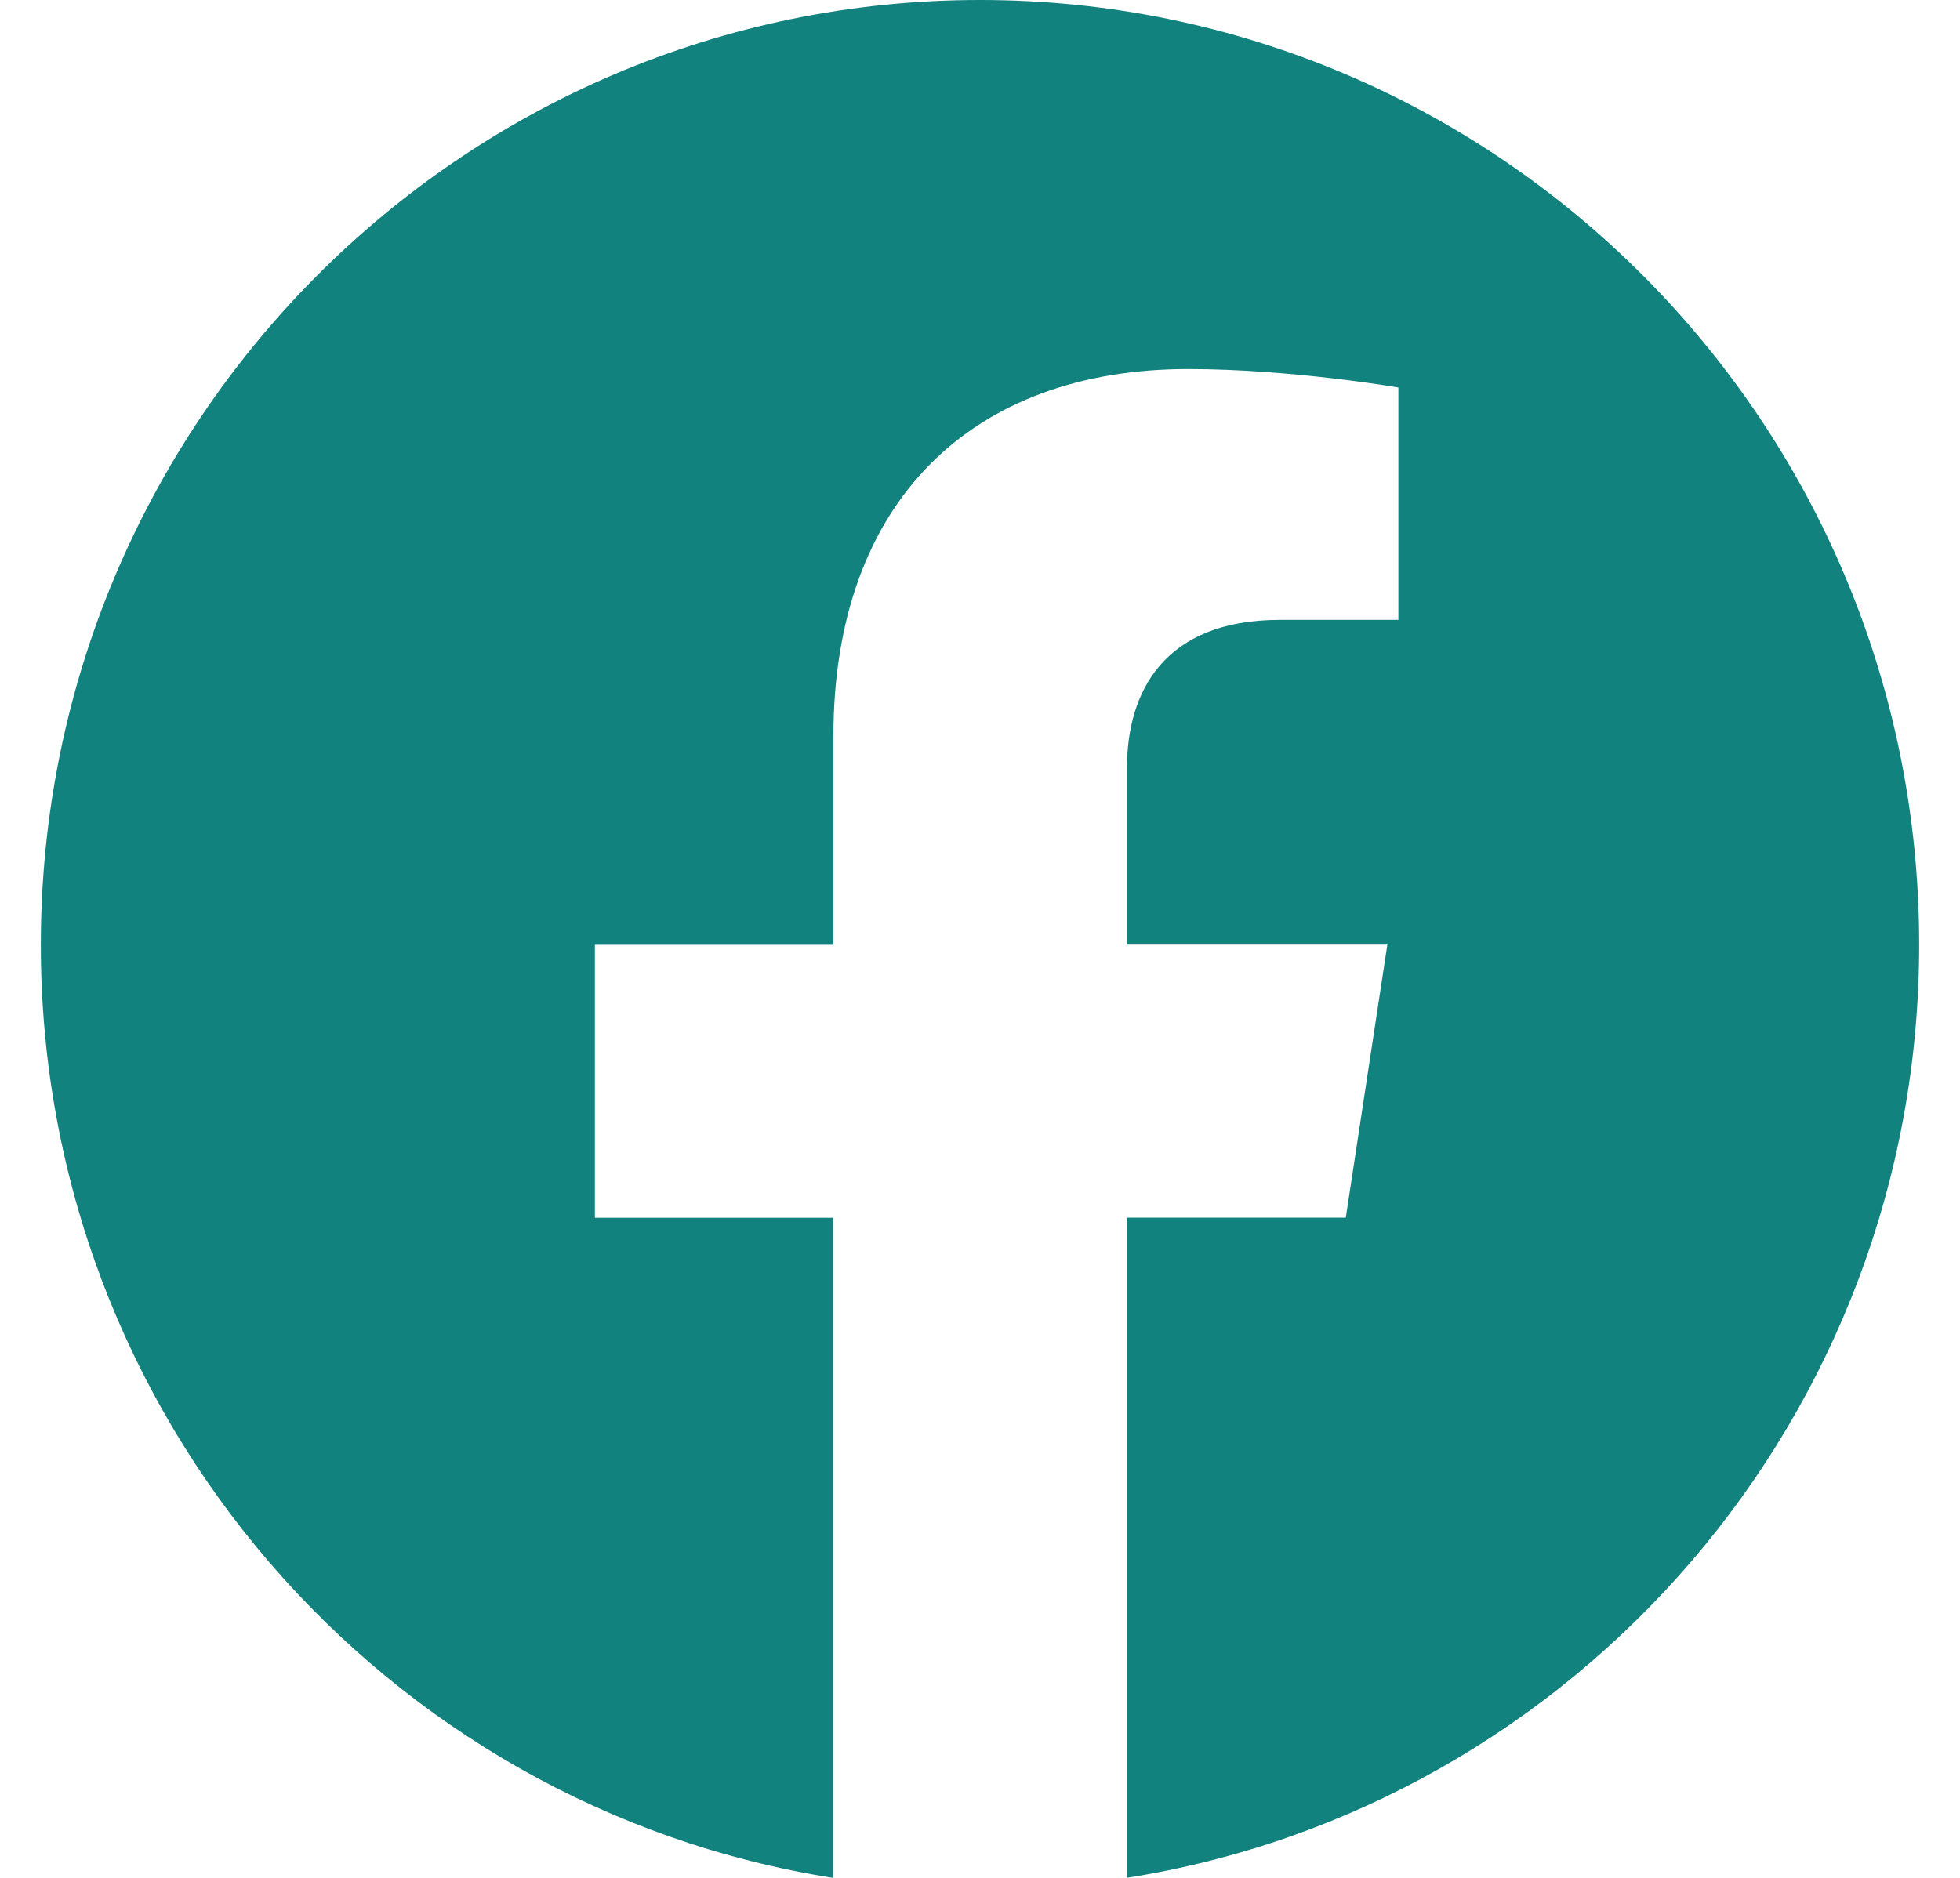
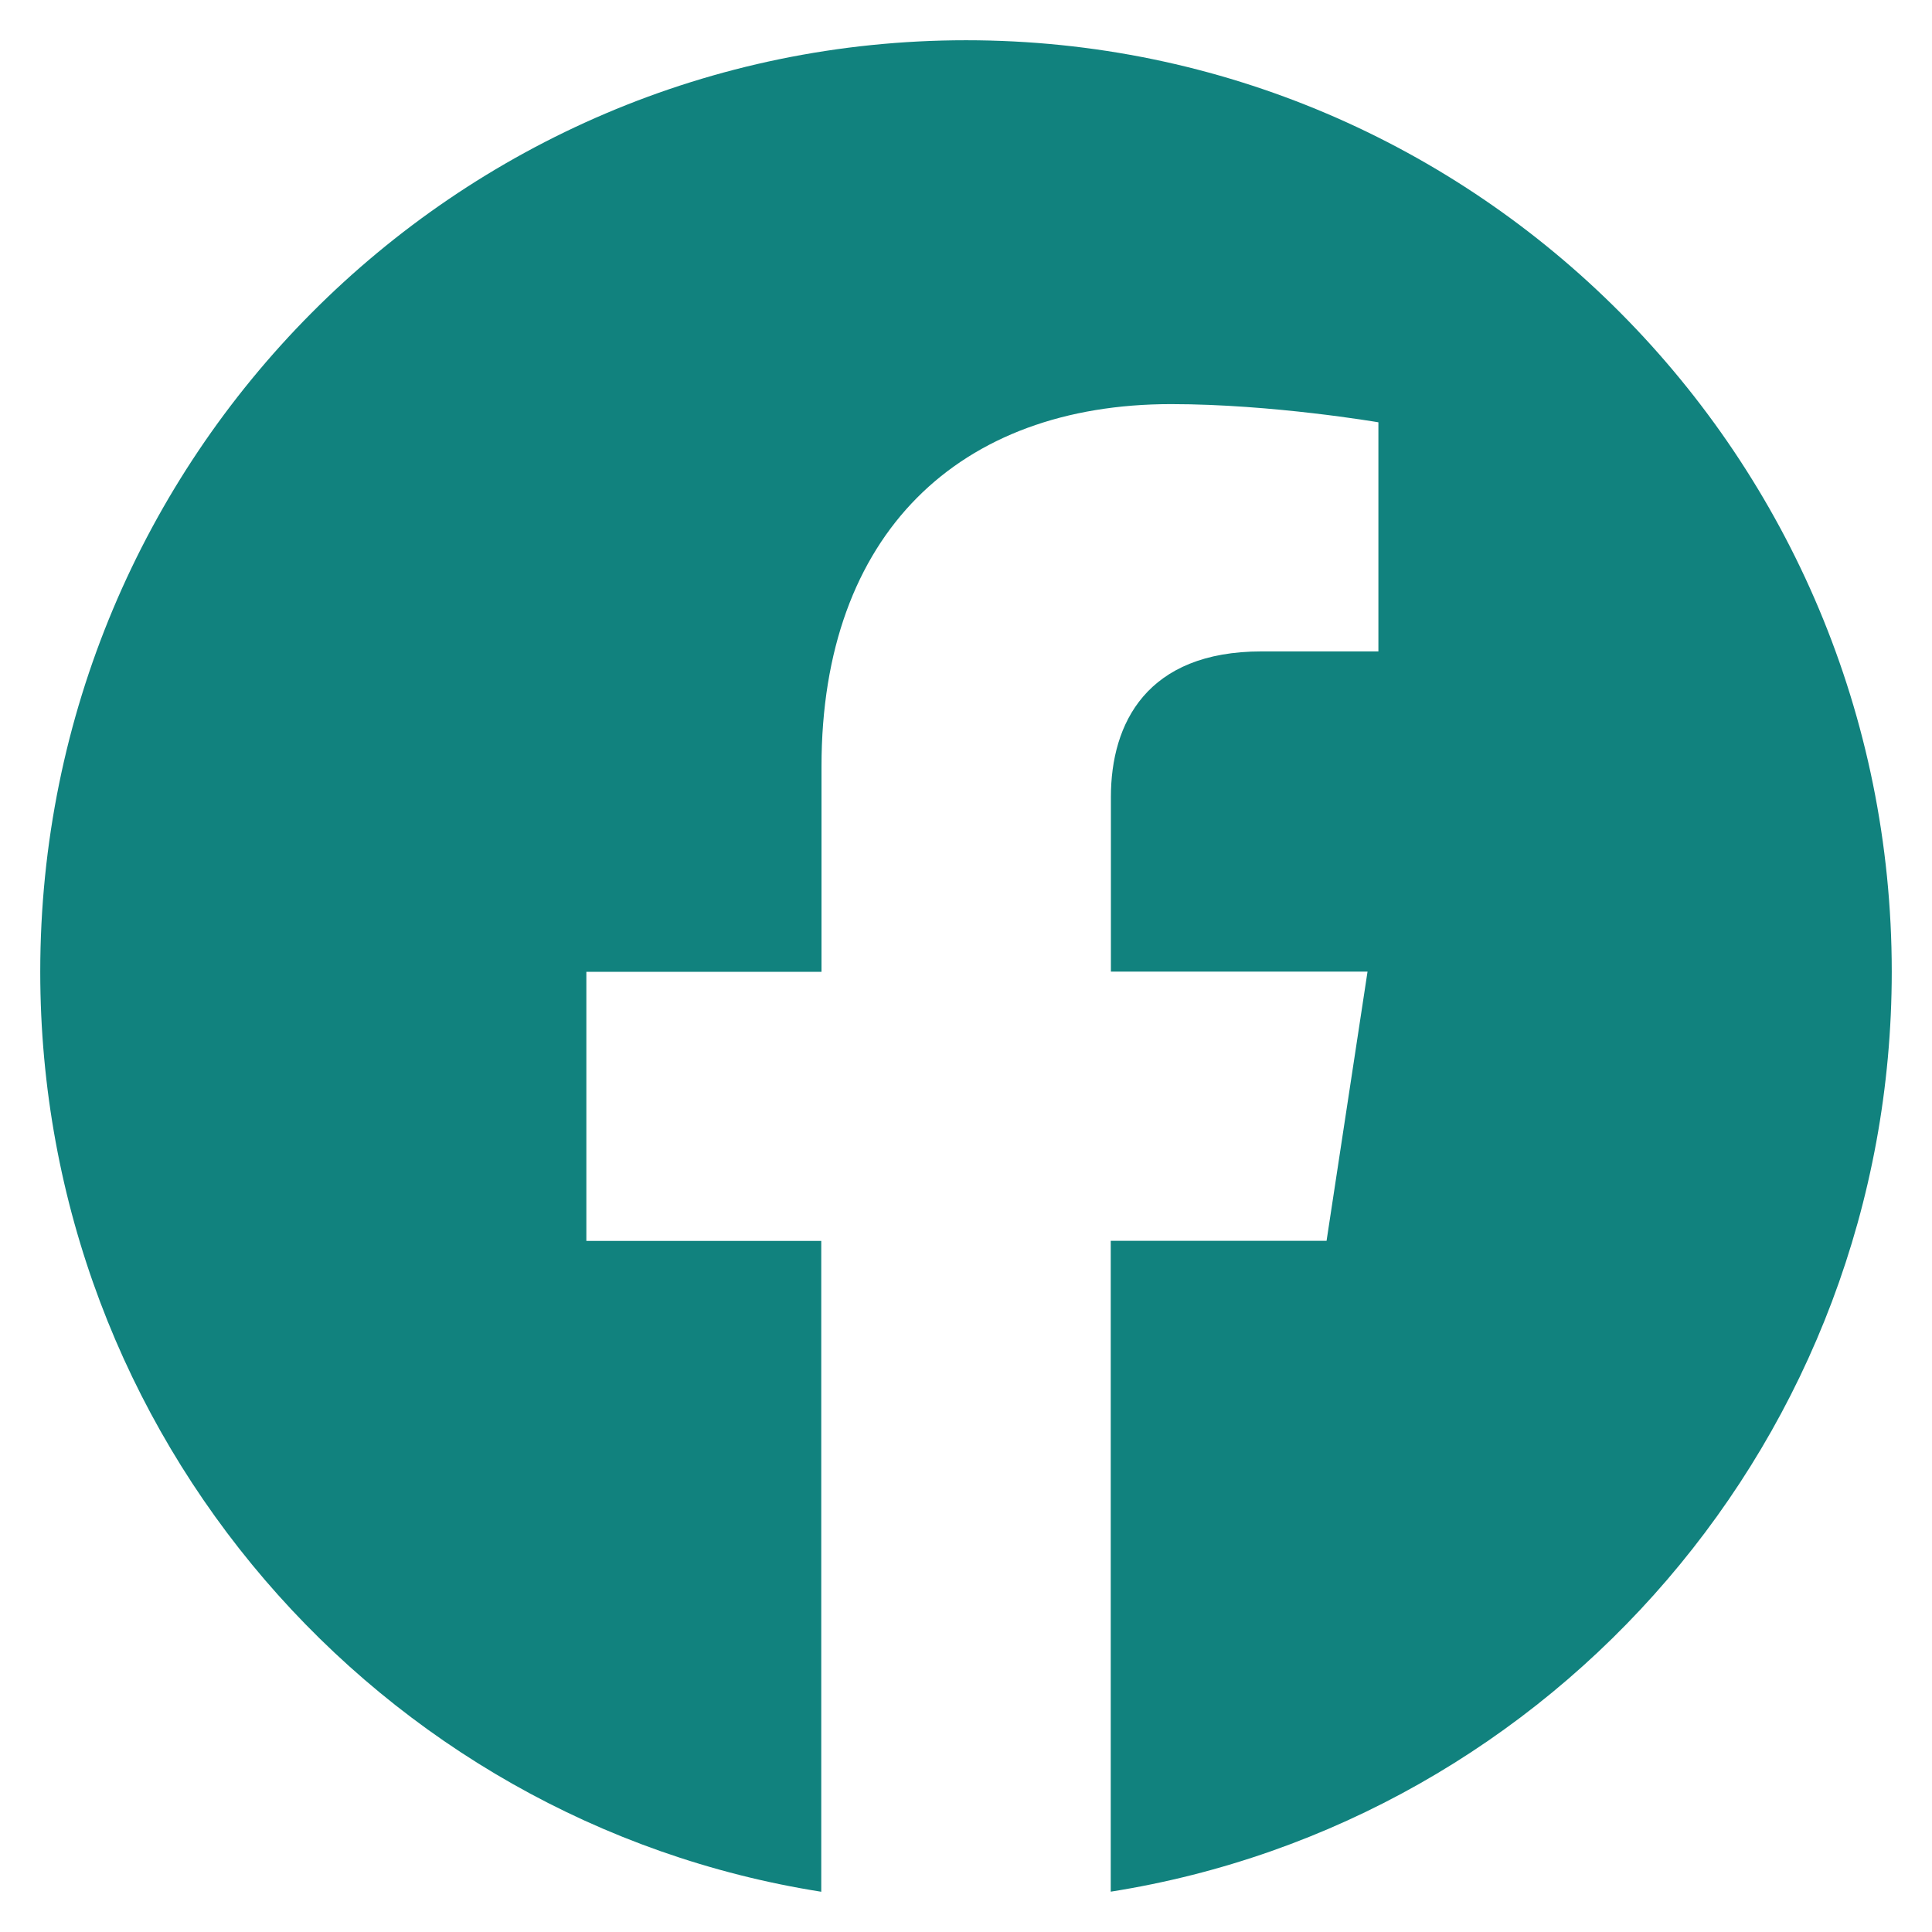
- <svg xmlns="http://www.w3.org/2000/svg" width="24" height="23" viewBox="0 0 24 23" fill="none">
+ <svg xmlns="http://www.w3.org/2000/svg" width="24" height="24" viewBox="0 0 24 23" fill="none">
  <path fill-rule="evenodd" clip-rule="evenodd" d="M23.5 11.57C23.5 5.18 18.352 0 12.001 0C5.648 0.001 0.5 5.18 0.5 11.572C0.5 17.346 4.706 22.132 10.202 23V14.915H7.284V11.572H10.205V9.021C10.205 6.122 11.922 4.52 14.548 4.52C15.807 4.52 17.123 4.746 17.123 4.746V7.592H15.672C14.245 7.592 13.8 8.485 13.8 9.4V11.57H16.988L16.479 14.914H13.798V22.999C19.294 22.13 23.5 17.344 23.5 11.57Z" fill="#11827E" />
</svg>
